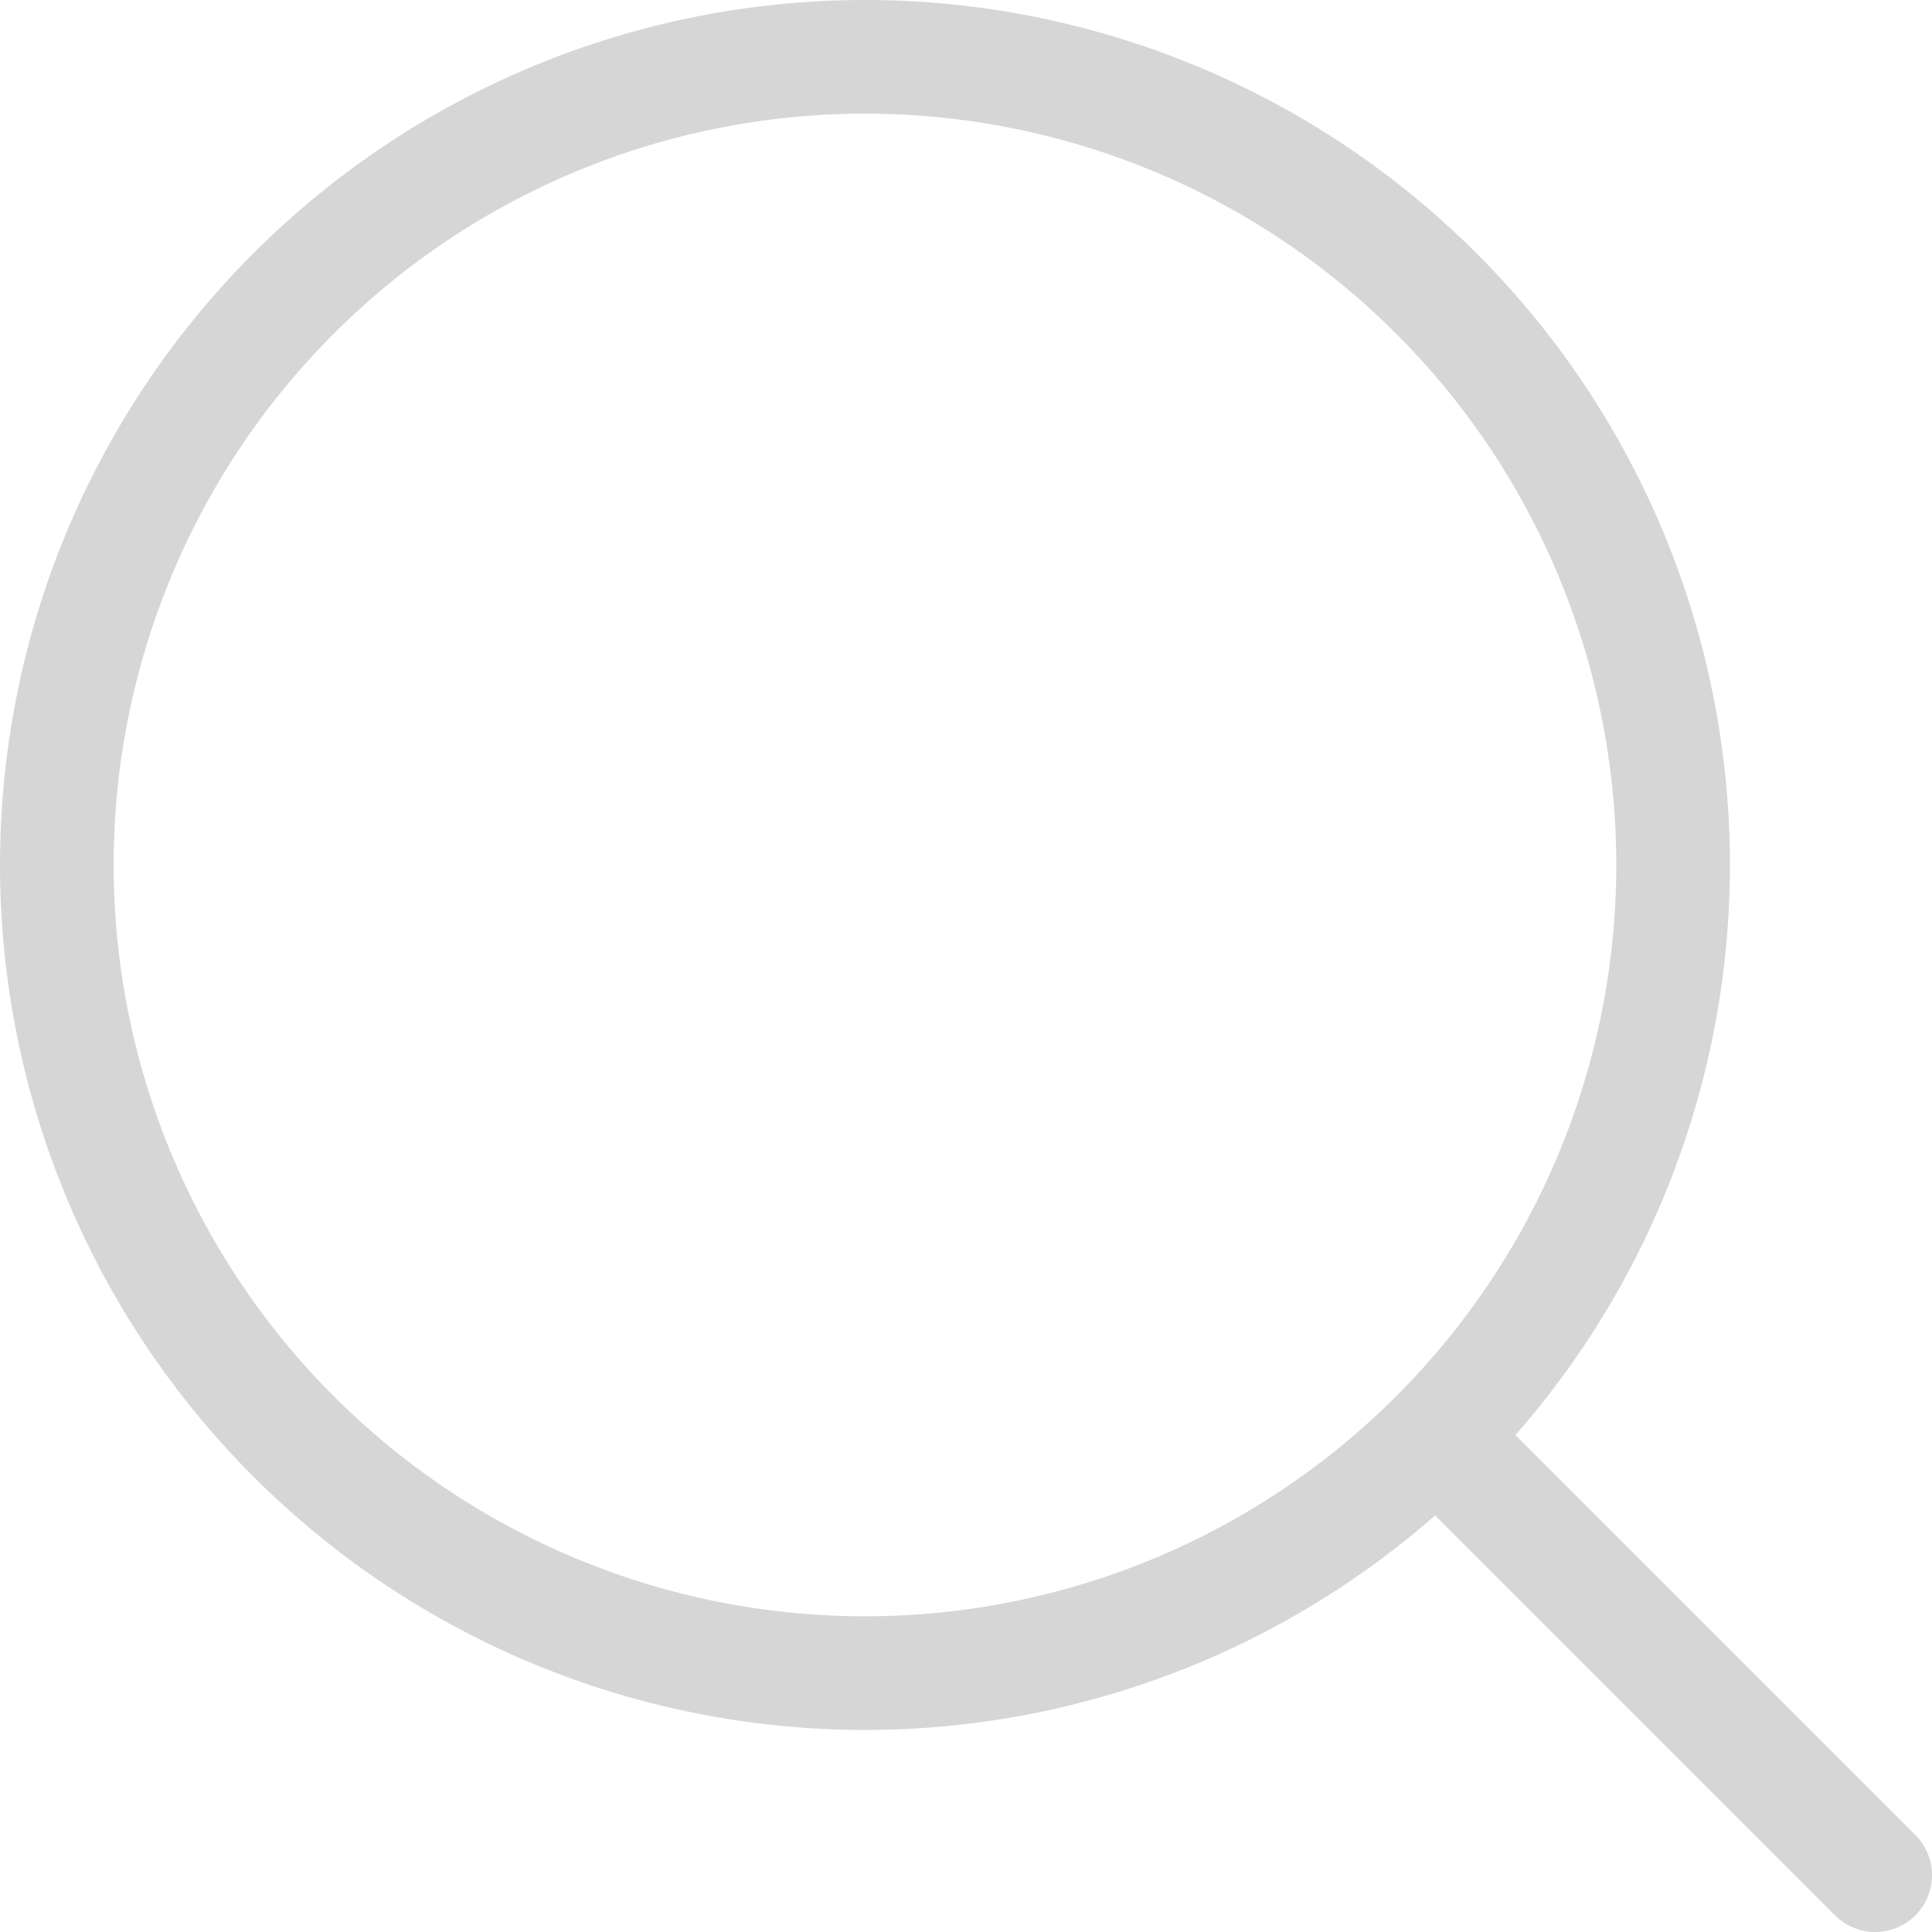
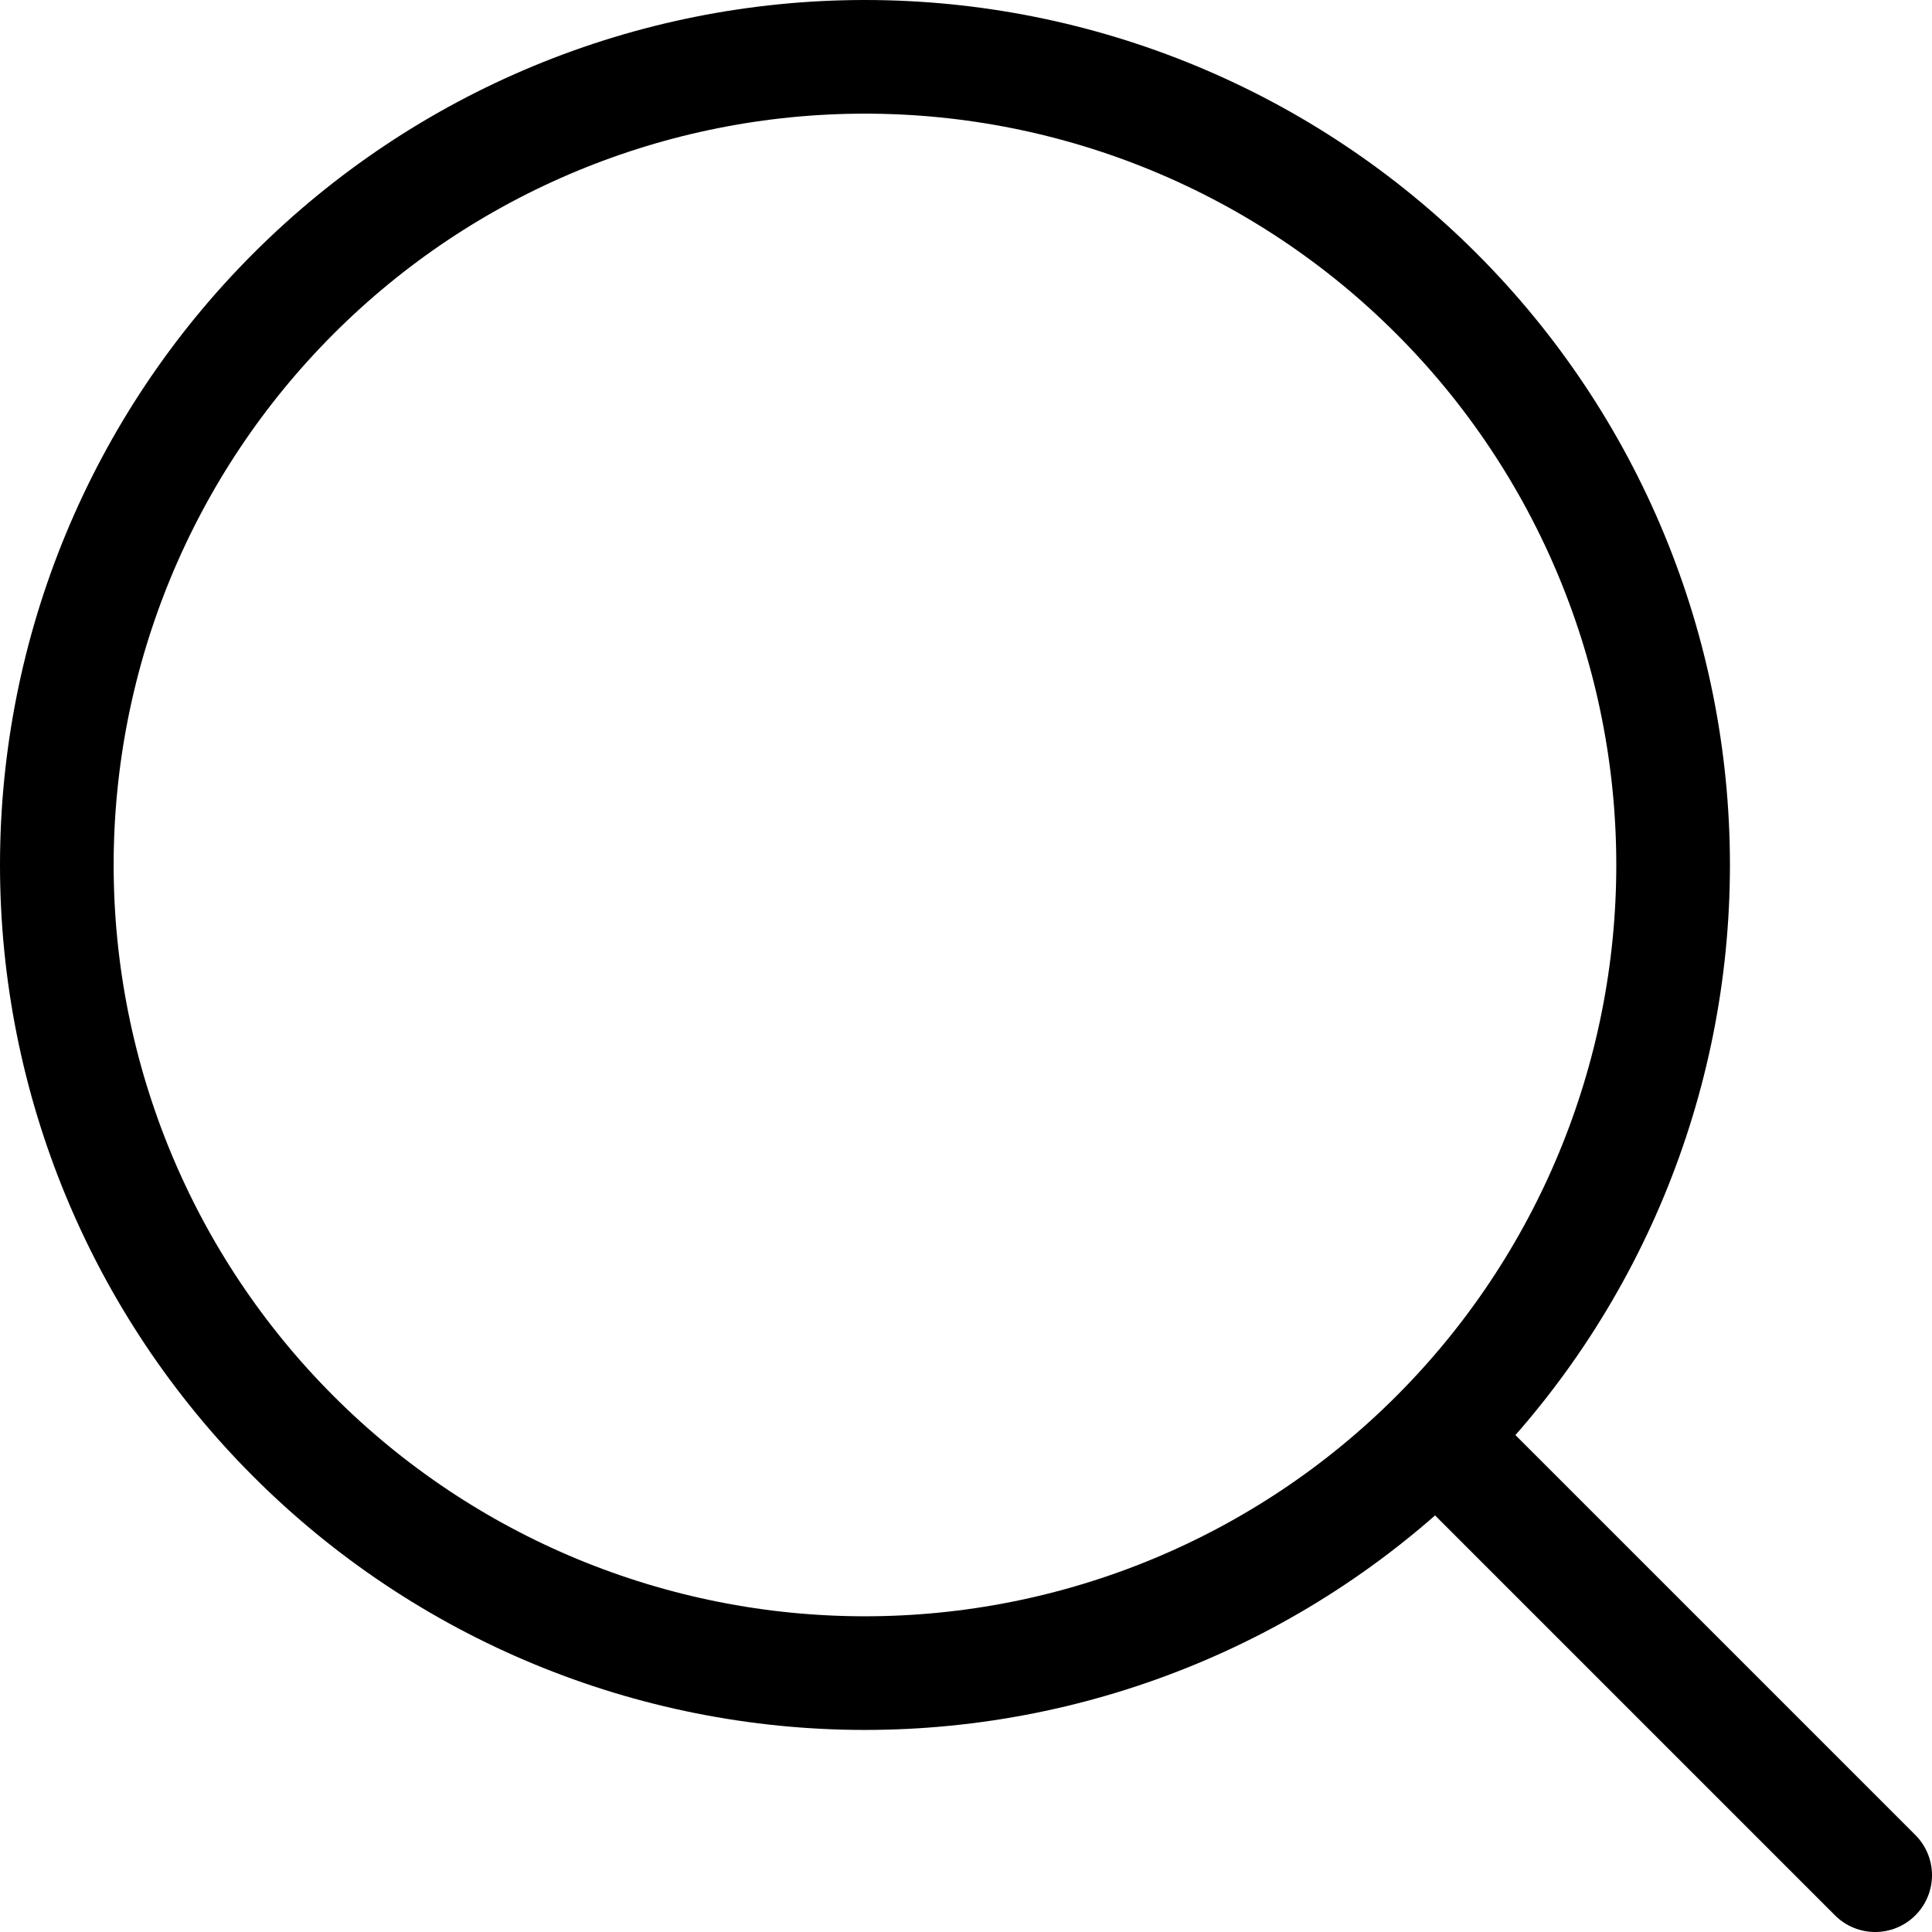
<svg xmlns="http://www.w3.org/2000/svg" width="17" height="17" viewBox="0 0 17 17" fill="none">
-   <path d="M12.944 12.944L16.5 16.5M0.5 7.611C0.5 9.497 1.249 11.306 2.583 12.639C3.916 13.973 5.725 14.722 7.611 14.722C9.497 14.722 11.306 13.973 12.639 12.639C13.973 11.306 14.722 9.497 14.722 7.611C14.722 5.725 13.973 3.916 12.639 2.583C11.306 1.249 9.497 0.5 7.611 0.5C5.725 0.5 3.916 1.249 2.583 2.583C1.249 3.916 0.5 5.725 0.5 7.611Z" stroke="#D6D6D6" stroke-linecap="round" stroke-linejoin="round" />
+   <path d="M12.944 12.944L16.5 16.5M0.5 7.611C0.5 9.497 1.249 11.306 2.583 12.639C3.916 13.973 5.725 14.722 7.611 14.722C9.497 14.722 11.306 13.973 12.639 12.639C13.973 11.306 14.722 9.497 14.722 7.611C14.722 5.725 13.973 3.916 12.639 2.583C11.306 1.249 9.497 0.5 7.611 0.5C5.725 0.5 3.916 1.249 2.583 2.583C1.249 3.916 0.5 5.725 0.5 7.611Z" stroke="currentColor" stroke-linecap="round" stroke-linejoin="round" />
</svg>
